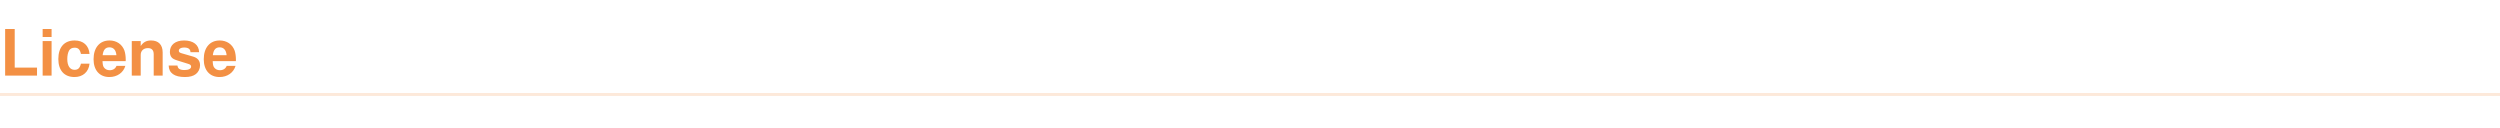
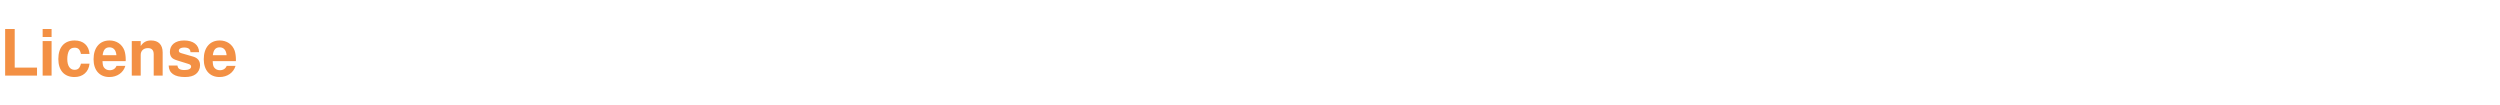
- <svg xmlns="http://www.w3.org/2000/svg" width="860" height="44" viewBox="0 0 860 44">
-   <rect width="860" height="44" fill="none" />
+ <svg xmlns="http://www.w3.org/2000/svg" width="860" height="36" viewBox="0 0 860 36">
  <text x="0" y="26" font-family="-apple-system, BlinkMacSystemFont, 'Segoe UI', Helvetica, Arial, sans-serif" font-size="22" font-weight="700" fill="#F39044">License</text>
-   <rect x="0" y="32" width="860" height="1" fill="#F39044" opacity="0.2" />
</svg>
